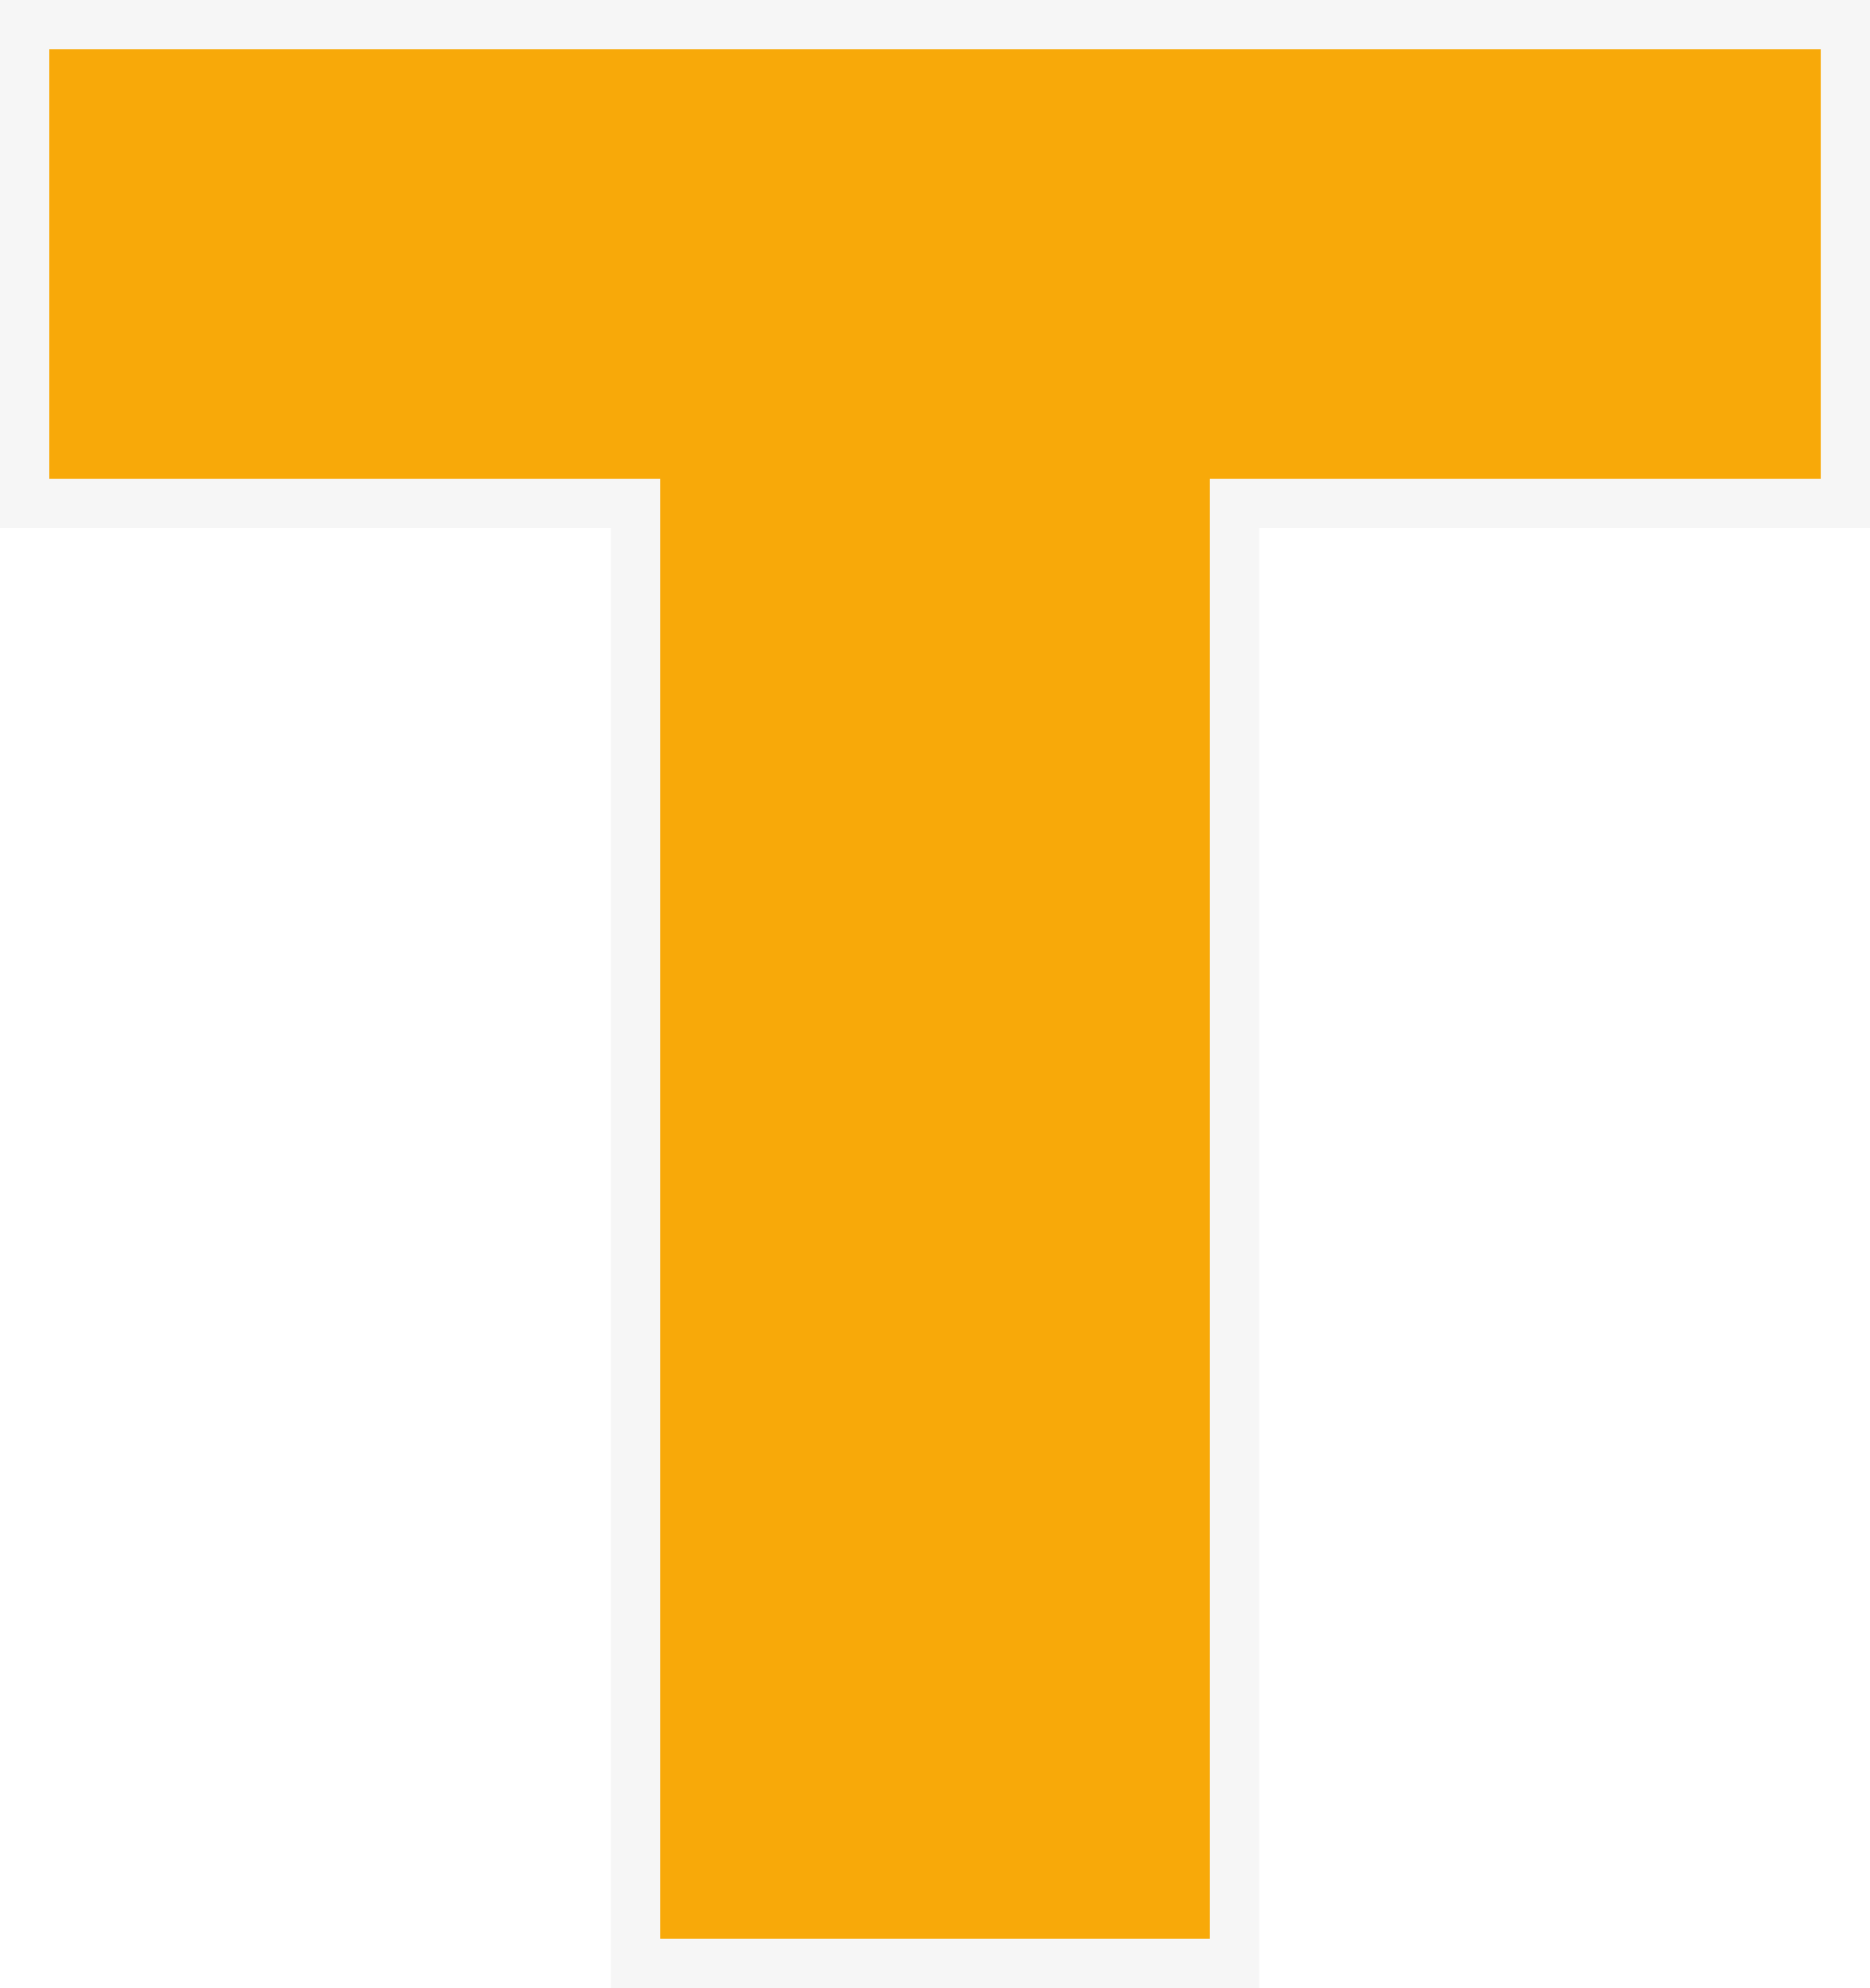
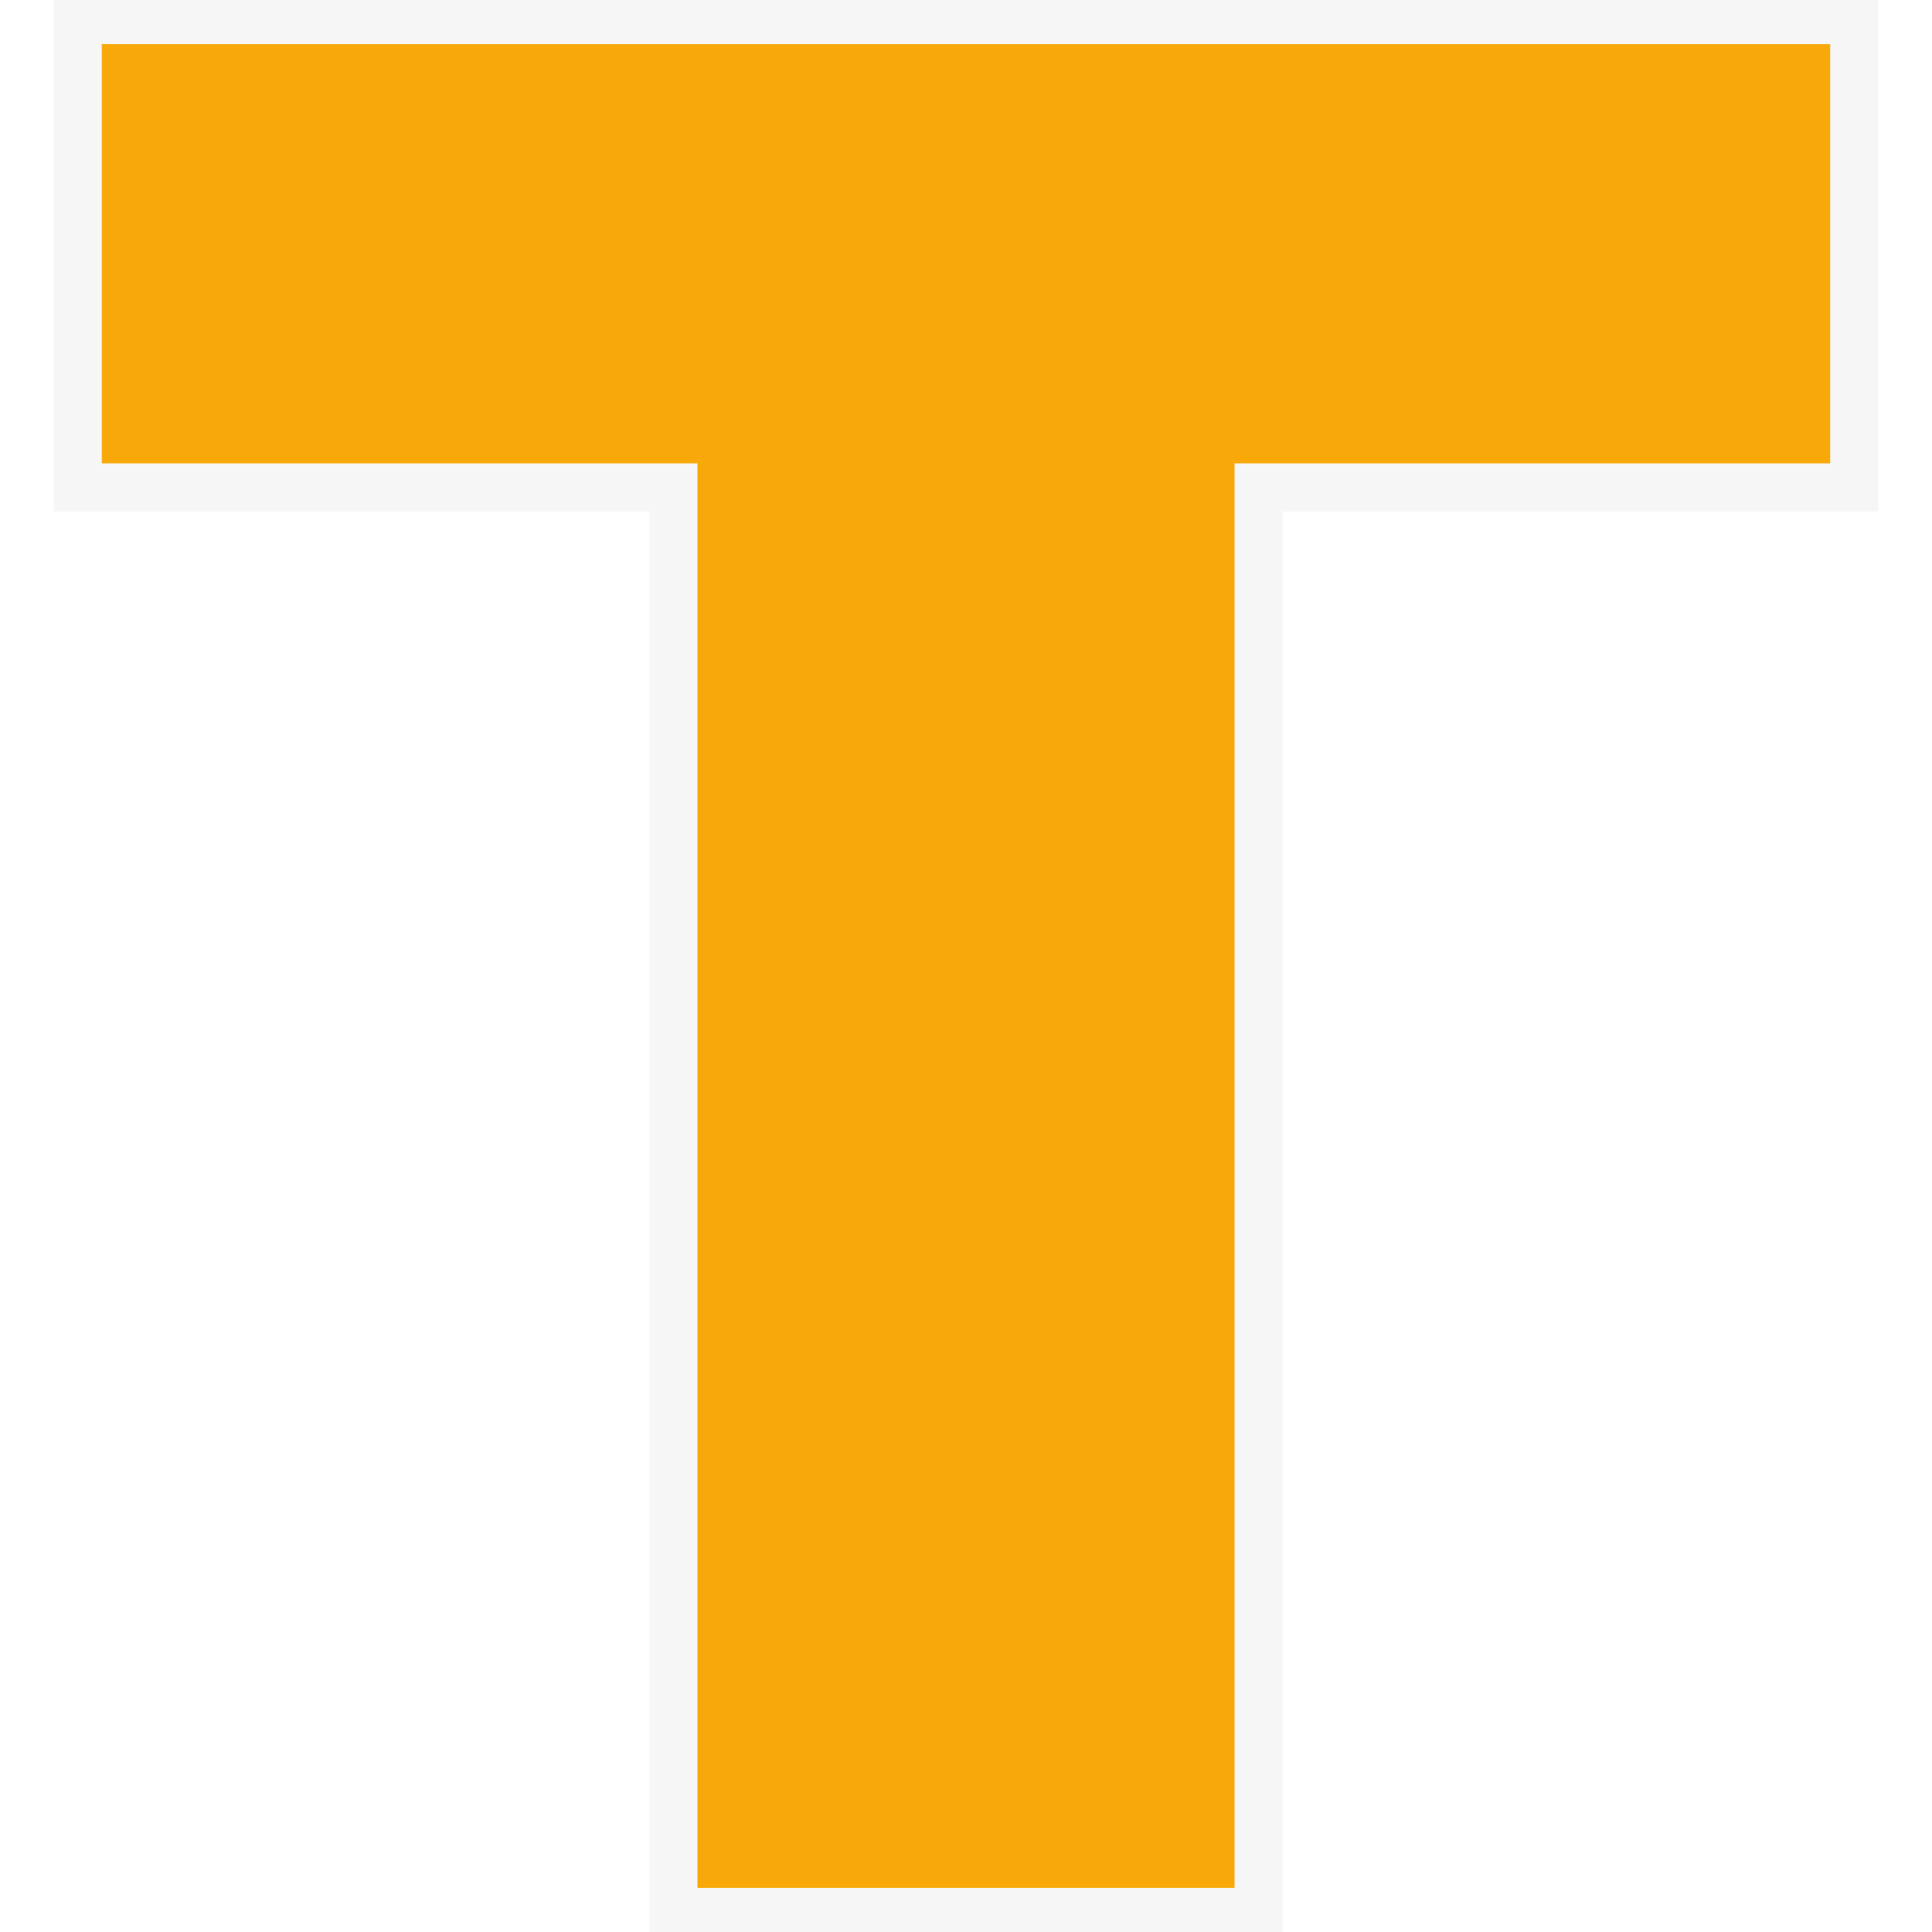
- <svg xmlns="http://www.w3.org/2000/svg" viewBox="0 0 227.63 241.96">
-   <defs>
-     <style>.cls-1{fill:#f8a909;stroke:#f6f6f6;stroke-miterlimit:10;stroke-width:6px;}</style>
-   </defs>
-   <g id="Layer_2" data-name="Layer 2">
-     <g id="Layer_1-2" data-name="Layer 1">
-       <path class="cls-1" d="M10.56,49.86H232.2v58.27H157.84V285.82H84.92V108.13H10.56Z" transform="translate(-7.56 -46.86)" />
+ <svg xmlns="http://www.w3.org/2000/svg" version="1.1" id="Layer_1" x="0px" y="0px" viewBox="0 0 241 241" style="enable-background:new 0 0 241 241;" xml:space="preserve">
+   <style type="text/css">
+ 	.st0{fill:#F8A909;stroke:#F6F6F6;stroke-width:6;stroke-miterlimit:10;}
+ </style>
+   <g id="Layer_2_00000039093770321790738360000008007109989287371421_">
+     <g id="Layer_1-2">
+       <path class="st0" d="M9.7,2.5h221.6v58.3H157v177.7H84V60.8H9.7V2.5z" />
    </g>
  </g>
</svg>
